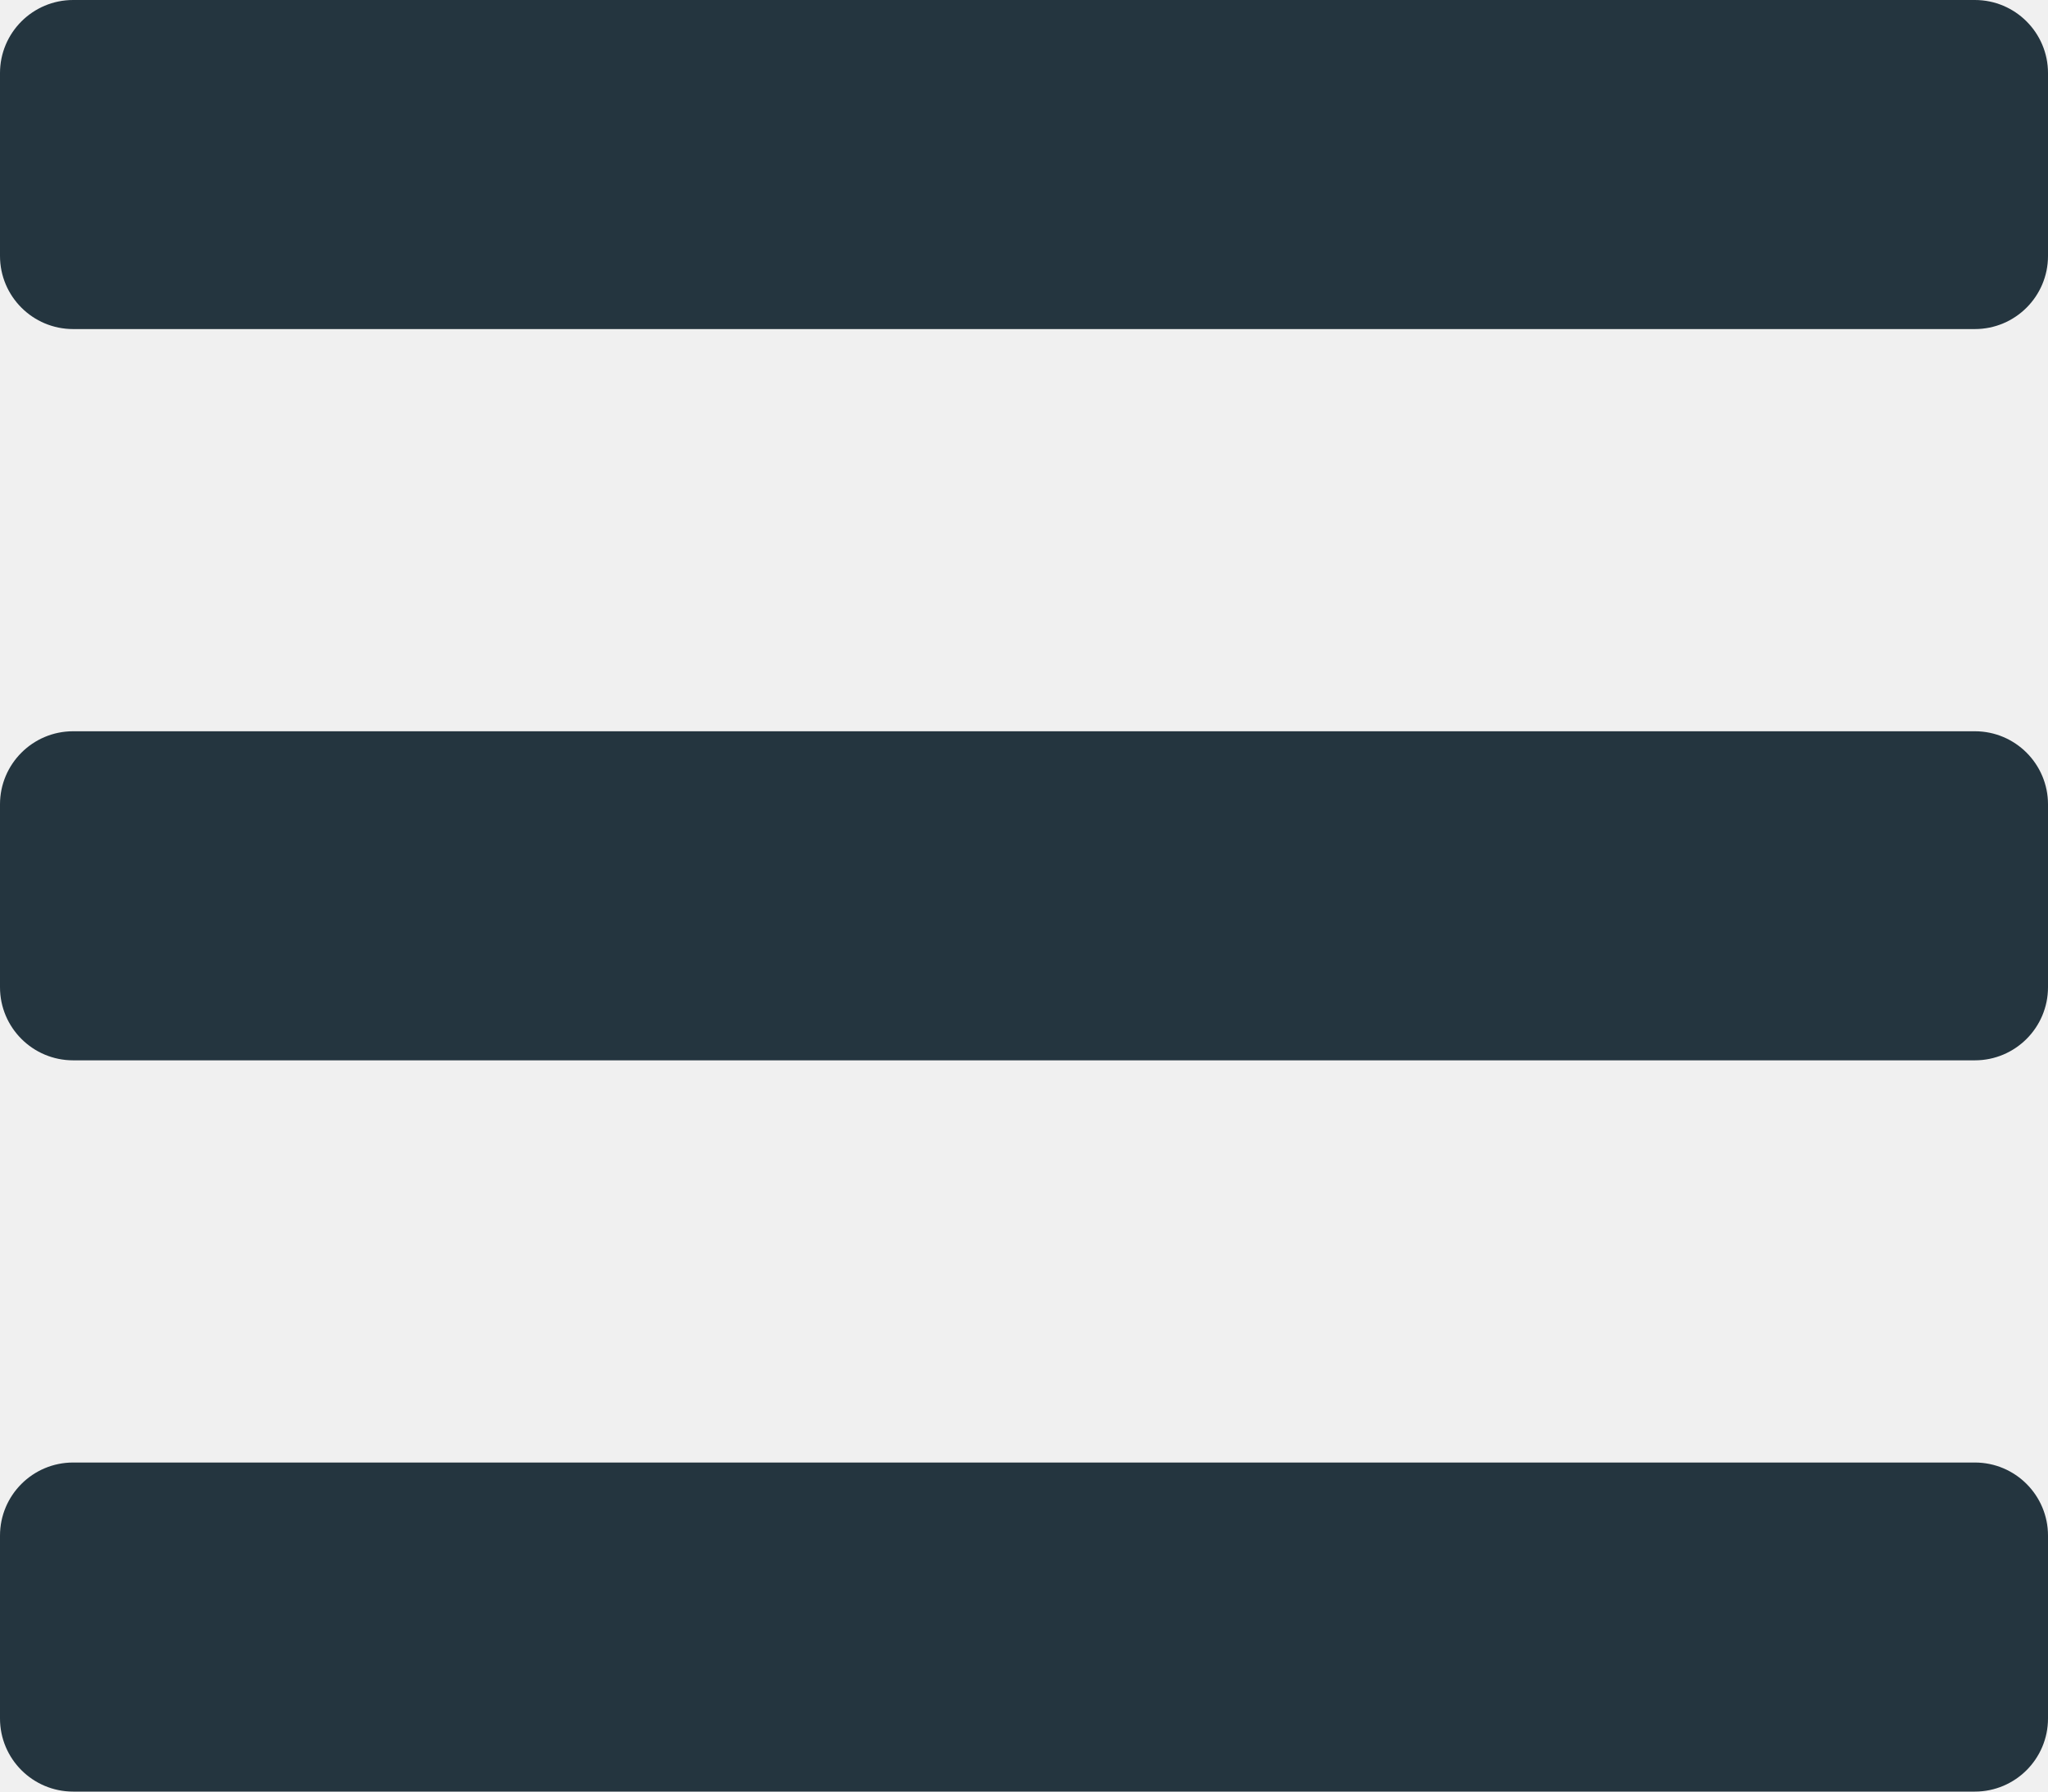
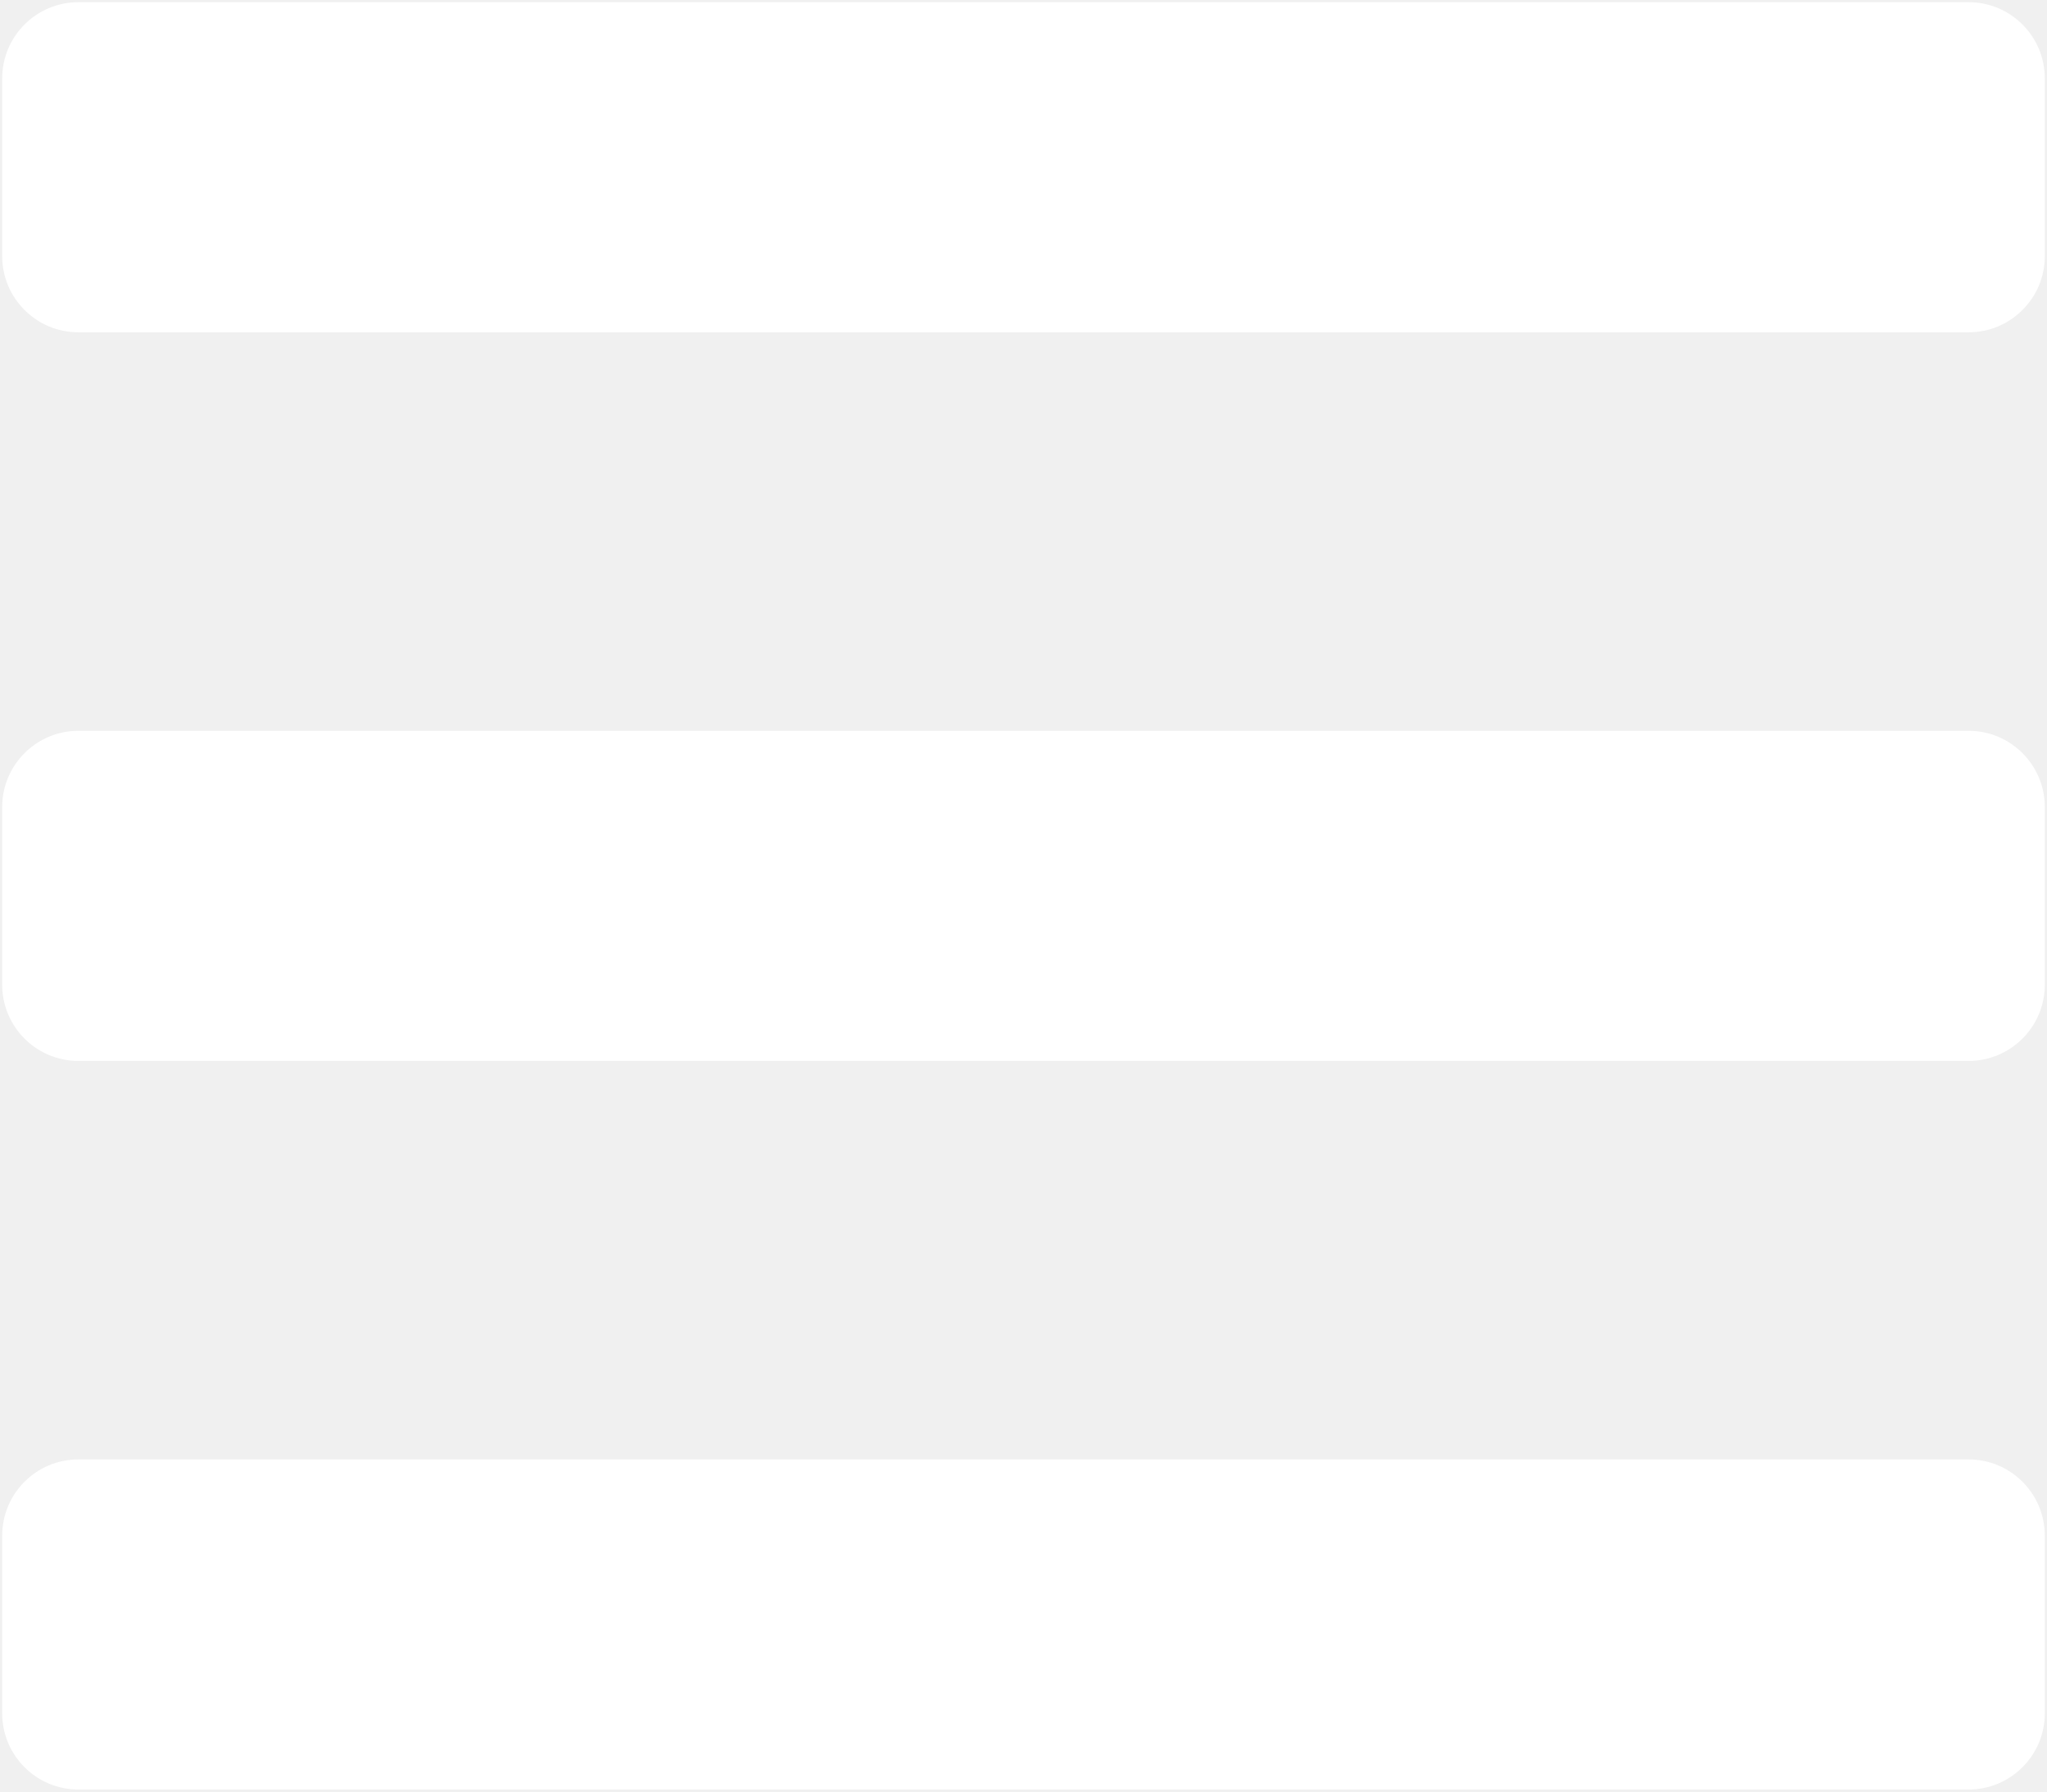
- <svg xmlns="http://www.w3.org/2000/svg" id="Layer_1" data-name="Layer 1" viewBox="0 0 448 392">
+ <svg xmlns="http://www.w3.org/2000/svg" id="Layer_1" version="1.1" viewBox="0 0 1871 1638">
  <defs>
-     <style>.cls-1{fill:#24353f;}</style>
+     <style>
+       .st0 {
+         fill: #fff;
+       }
+ 
+       .st1 {
+         display: none;
+       }
+ 
+       .st2 {
+         fill: #d8c3a8;
+       }
+ 
+       .st3 {
+         fill: #fefefe;
+       }
+     </style>
  </defs>
-   <path class="cls-1" d="M16,72H432a16,16,0,0,0,16-16V16A16,16,0,0,0,432,0H16A16,16,0,0,0,0,16V56A16,16,0,0,0,16,72Zm0,160H432a16,16,0,0,0,16-16V176a16,16,0,0,0-16-16H16A16,16,0,0,0,0,176v40A16,16,0,0,0,16,232Zm0,160H432a16,16,0,0,0,16-16V336a16,16,0,0,0-16-16H16A16,16,0,0,0,0,336v40A16,16,0,0,0,16,392Z" />
+   <g class="st1">
+     <g>
+       <path class="st3" d="M1869,247v477l-4.5-14c-8.9-21.4-28.1-37.1-51.1-40.9-585.1-1.8-1170.7-1.8-1755.8,0-28.6,4.7-49.4,27.1-55.6,54.9V247c6.9,32.1,31.4,53.8,64.5,56h1737.1c33.7-2.1,58.2-23.2,65.5-56Z" />
+       <path class="st3" d="M1869,914v477c-3.5-29.6-34.9-55.8-64.5-56H67.5c-33.6,2.1-58.4,23.2-65.5,56v-477c6.2,27.8,27,50.2,55.6,54.9,585.1,1.8,1170.7,1.8,1755.8,0,28.6-4.7,49.4-27.1,55.6-54.9Z" />
+       <path class="st2" d="M1869,724v190c-6.2,27.8-27,50.2-55.6,54.9-585.1,1.8-1170.7,1.8-1755.8,0-28.6-4.7-49.4-27.1-55.6-54.9v-190c6.2-27.8,27-50.2,55.6-54.9,585.1-1.8,1170.7-1.8,1755.8,0,23,3.9,42.2,19.6,51.1,40.9l4.5,14Z" />
+       <path class="st2" d="M1869,1391v190c-6.2,28.3-26.7,48.8-55,55H57c-28.3-6.2-48.8-26.7-55-55v-190c7.1-32.8,31.8-54,65.5-56h1737.1c29.6.3,60.9,26.4,64.5,56Z" />
+       <path class="st2" d="M1814,2c28.3,6.2,48.8,26.7,55,55v190c-7.2,32.8-31.7,54-65.5,56H66.5c-33-2.2-57.5-23.9-64.5-56V57C7.3,34.2,21.1,15.5,43,6.5l14-4.5h1757Z" />
+       <path class="st3" d="M57,2l-14,4.5C21.1,15.5,7.3,34.2,2,57V2h55Z" />
+       <path class="st3" d="M1814,2h55v55c-6.2-28.3-26.7-48.8-55-55Z" />
+       <path class="st3" d="M57,1636H2v-55c6.2,28.3,26.7,48.8,55,55Z" />
+       <path class="st3" d="M1869,1581v55h-55c28.3-6.2,48.8-26.7,55-55Z" />
+     </g>
+   </g>
+   <rect class="st0" x="2" y="2" width="1867" height="301.8" rx="69.7" ry="69.7" />
+   <rect class="st0" x="2" y="668.1" width="1867" height="301.8" rx="69.7" ry="69.7" />
+   <rect class="st0" x="2" y="1334.2" width="1867" height="301.8" rx="69.7" ry="69.7" />
</svg>
